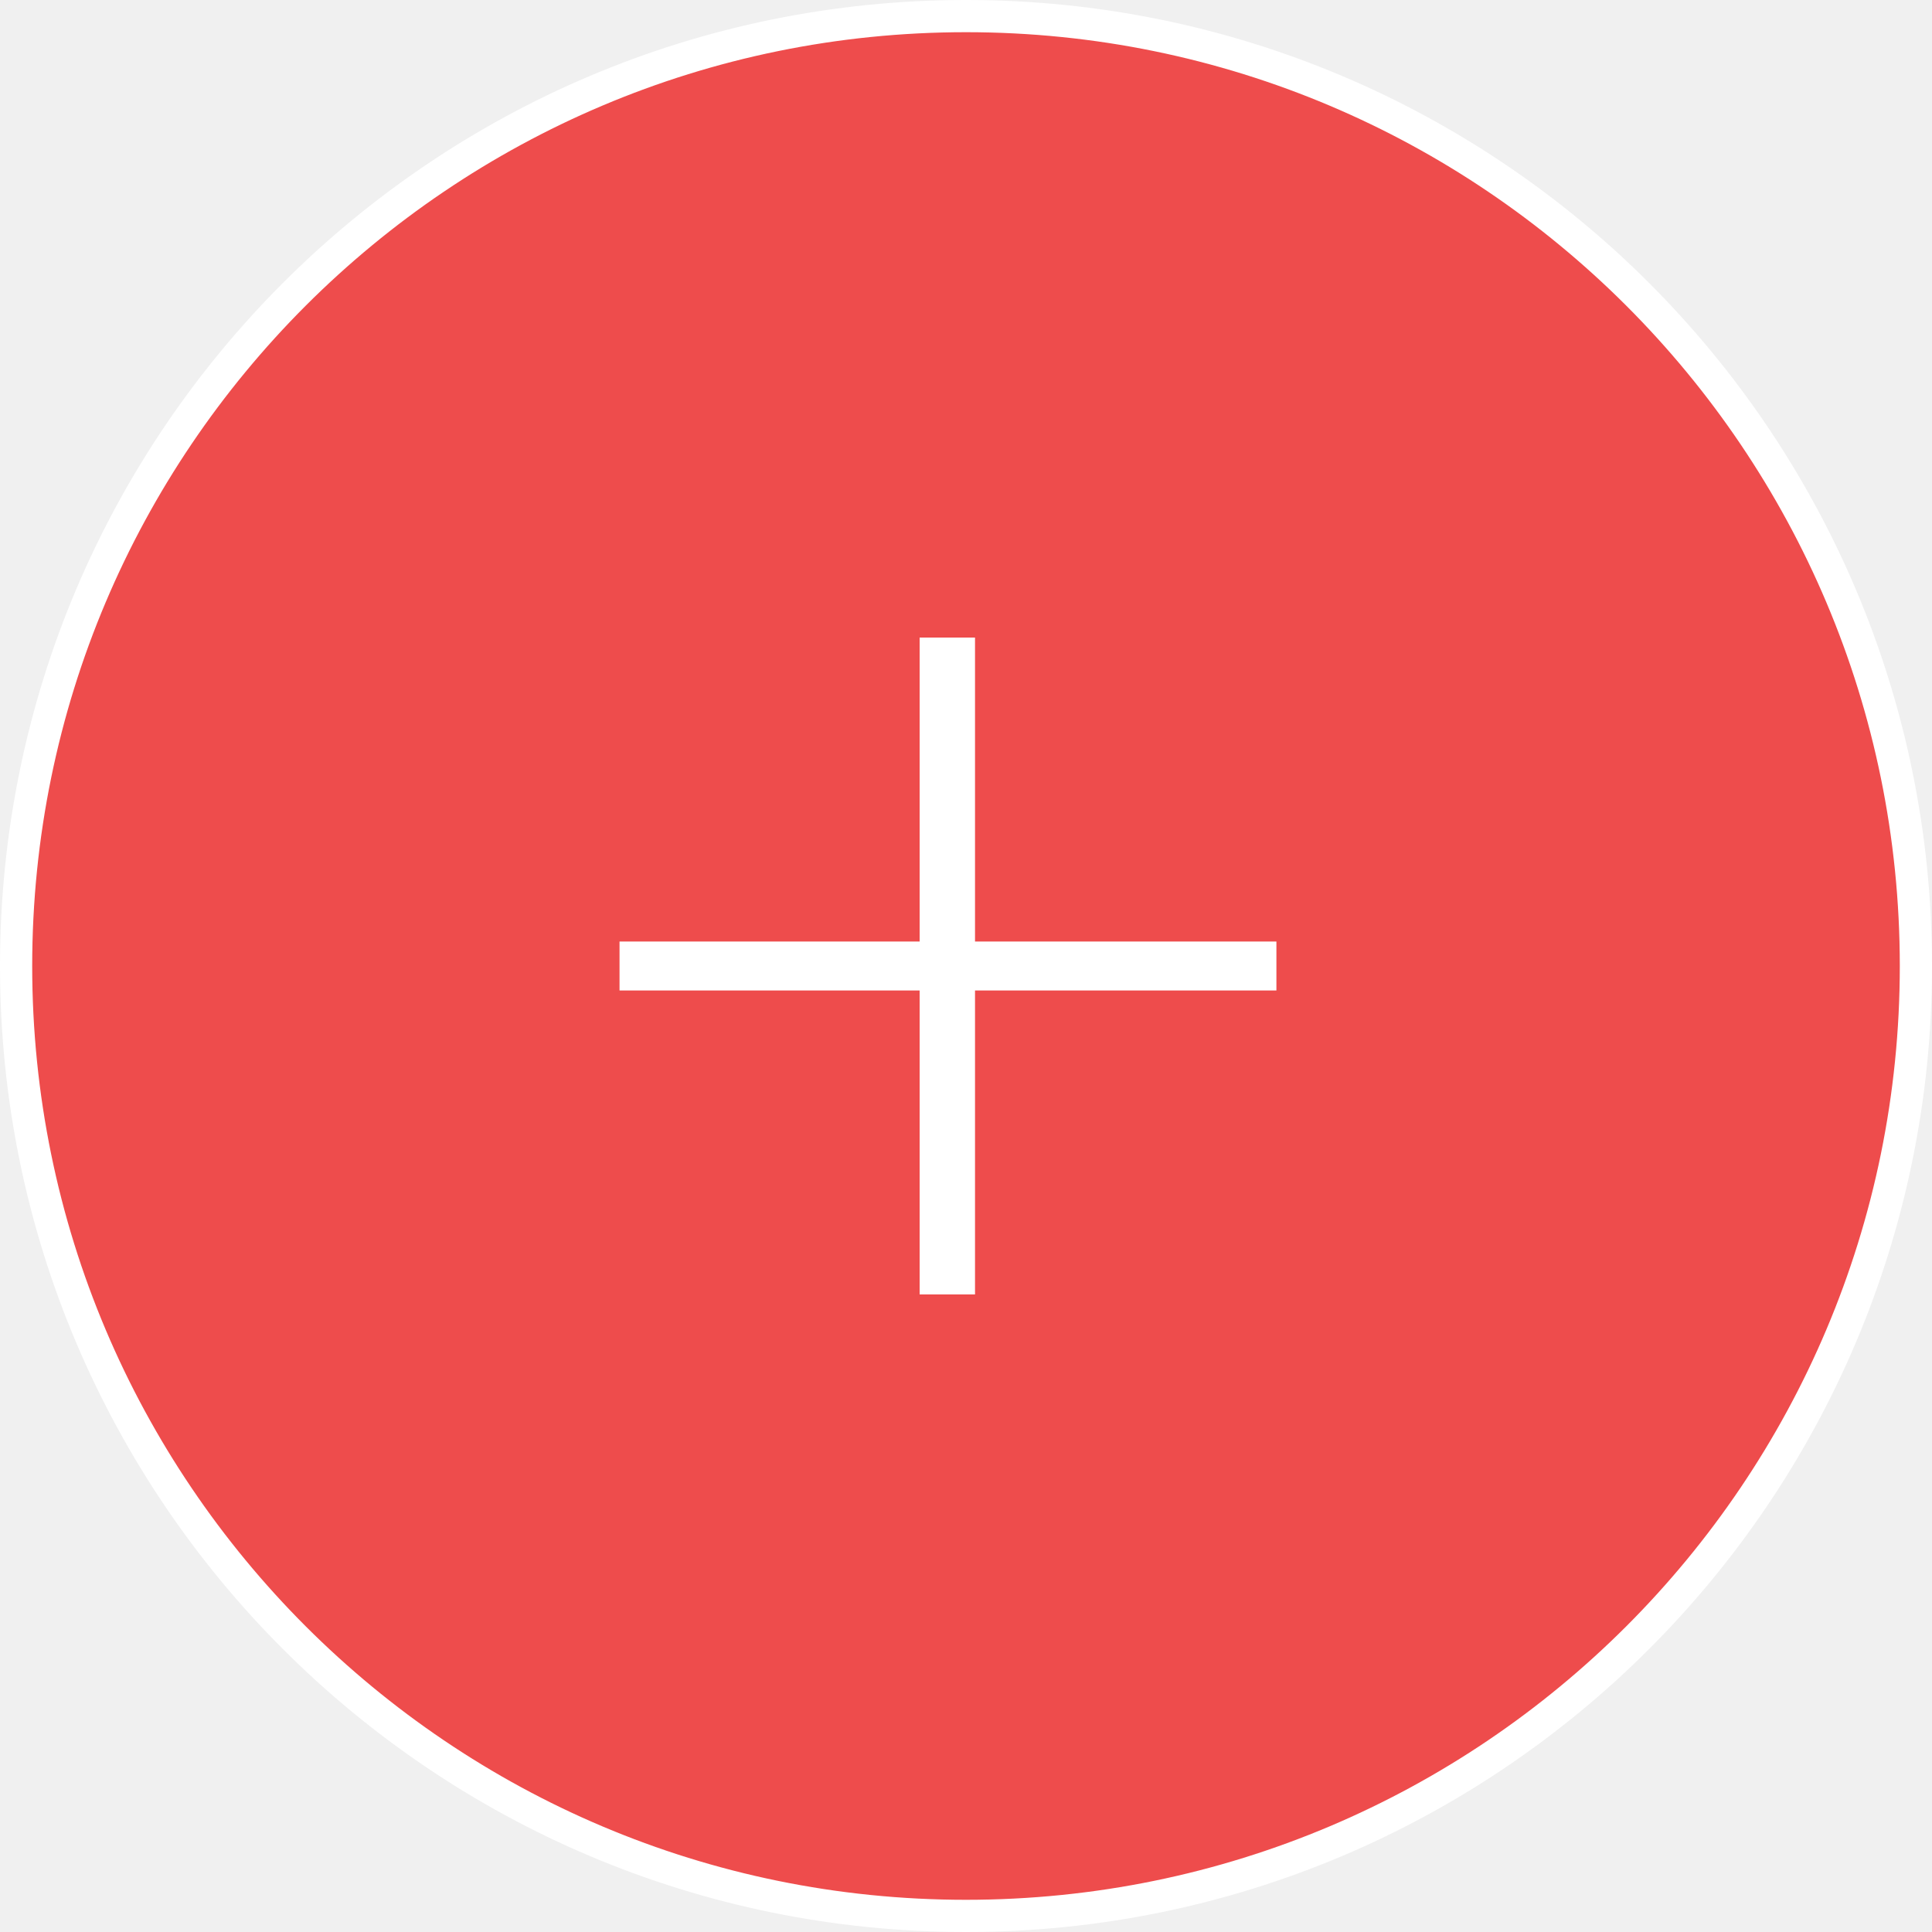
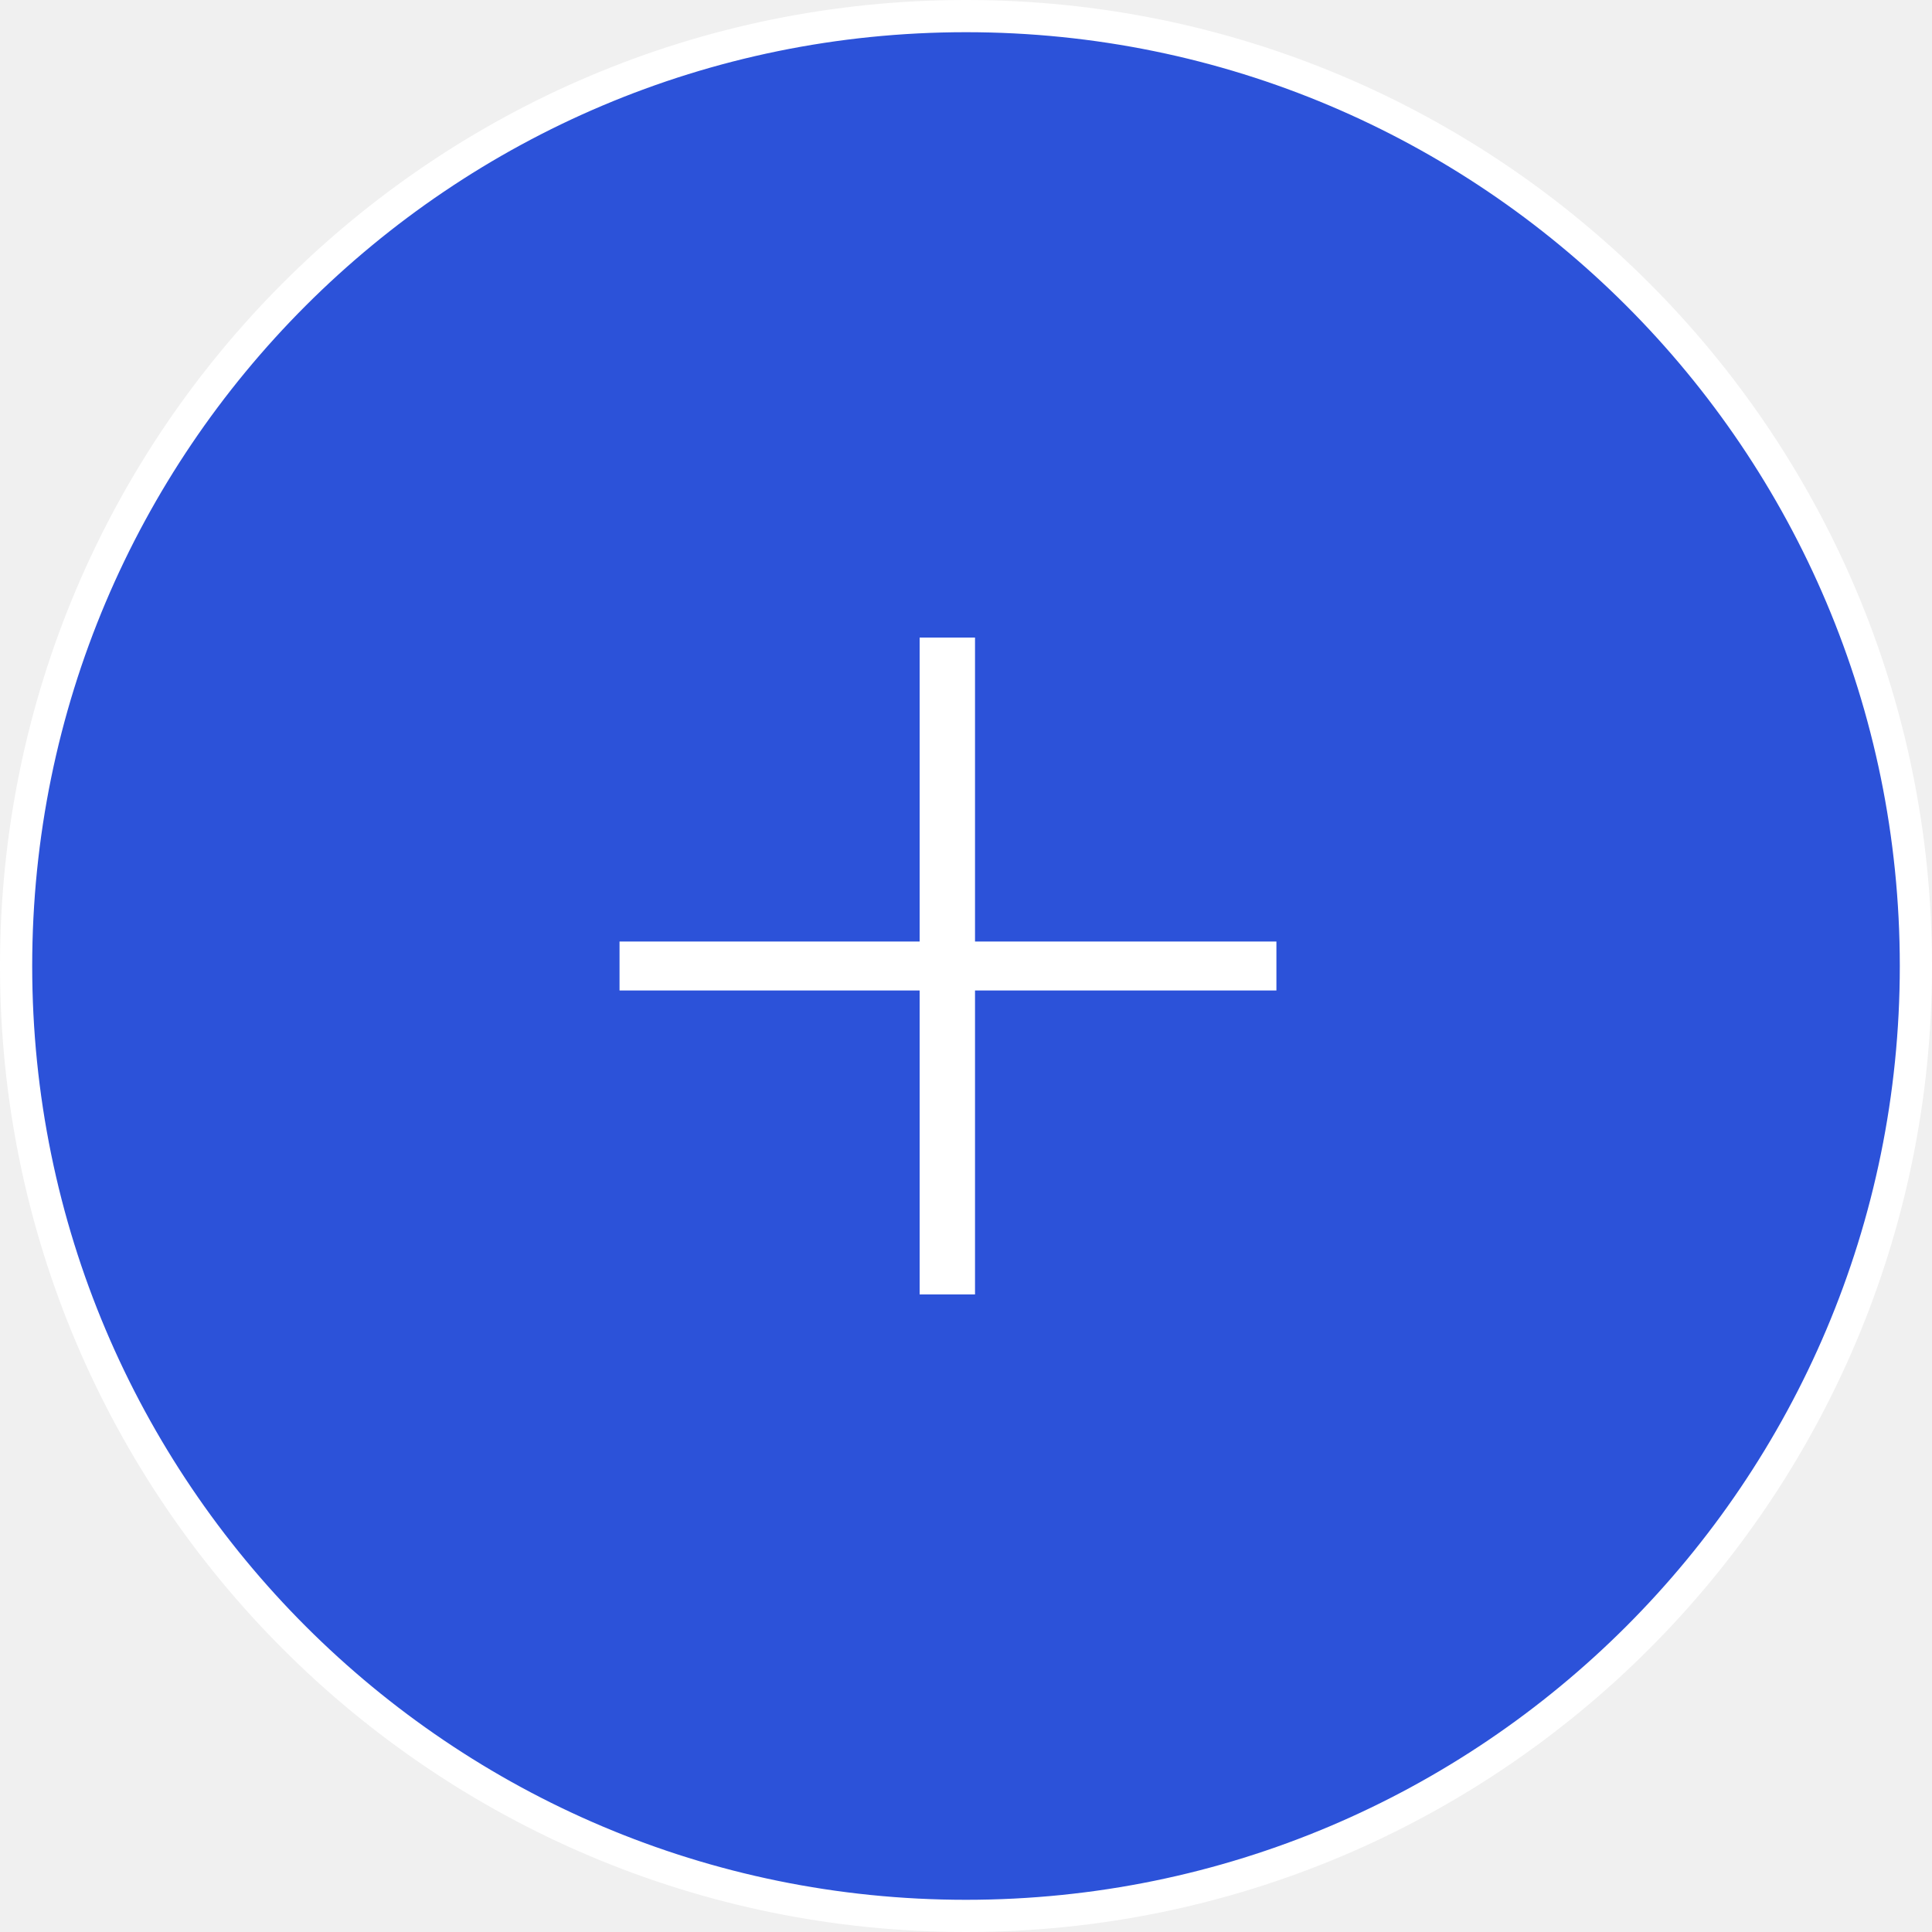
<svg xmlns="http://www.w3.org/2000/svg" width="60" height="60" viewBox="0 0 60 60" fill="none">
-   <circle cx="30" cy="30" r="29.5" fill="#EE4C4C" stroke="white" />
+   <circle cx="30" cy="30" r="29.5" fill="#0F3BD6" fill-opacity="0.87" stroke="white" />
  <path d="M39.64 30.76H30.28V40.2H28.56V30.76H19.24V29.24H28.56V19.8H30.28V29.24H39.64V30.76Z" fill="white" />
</svg>
